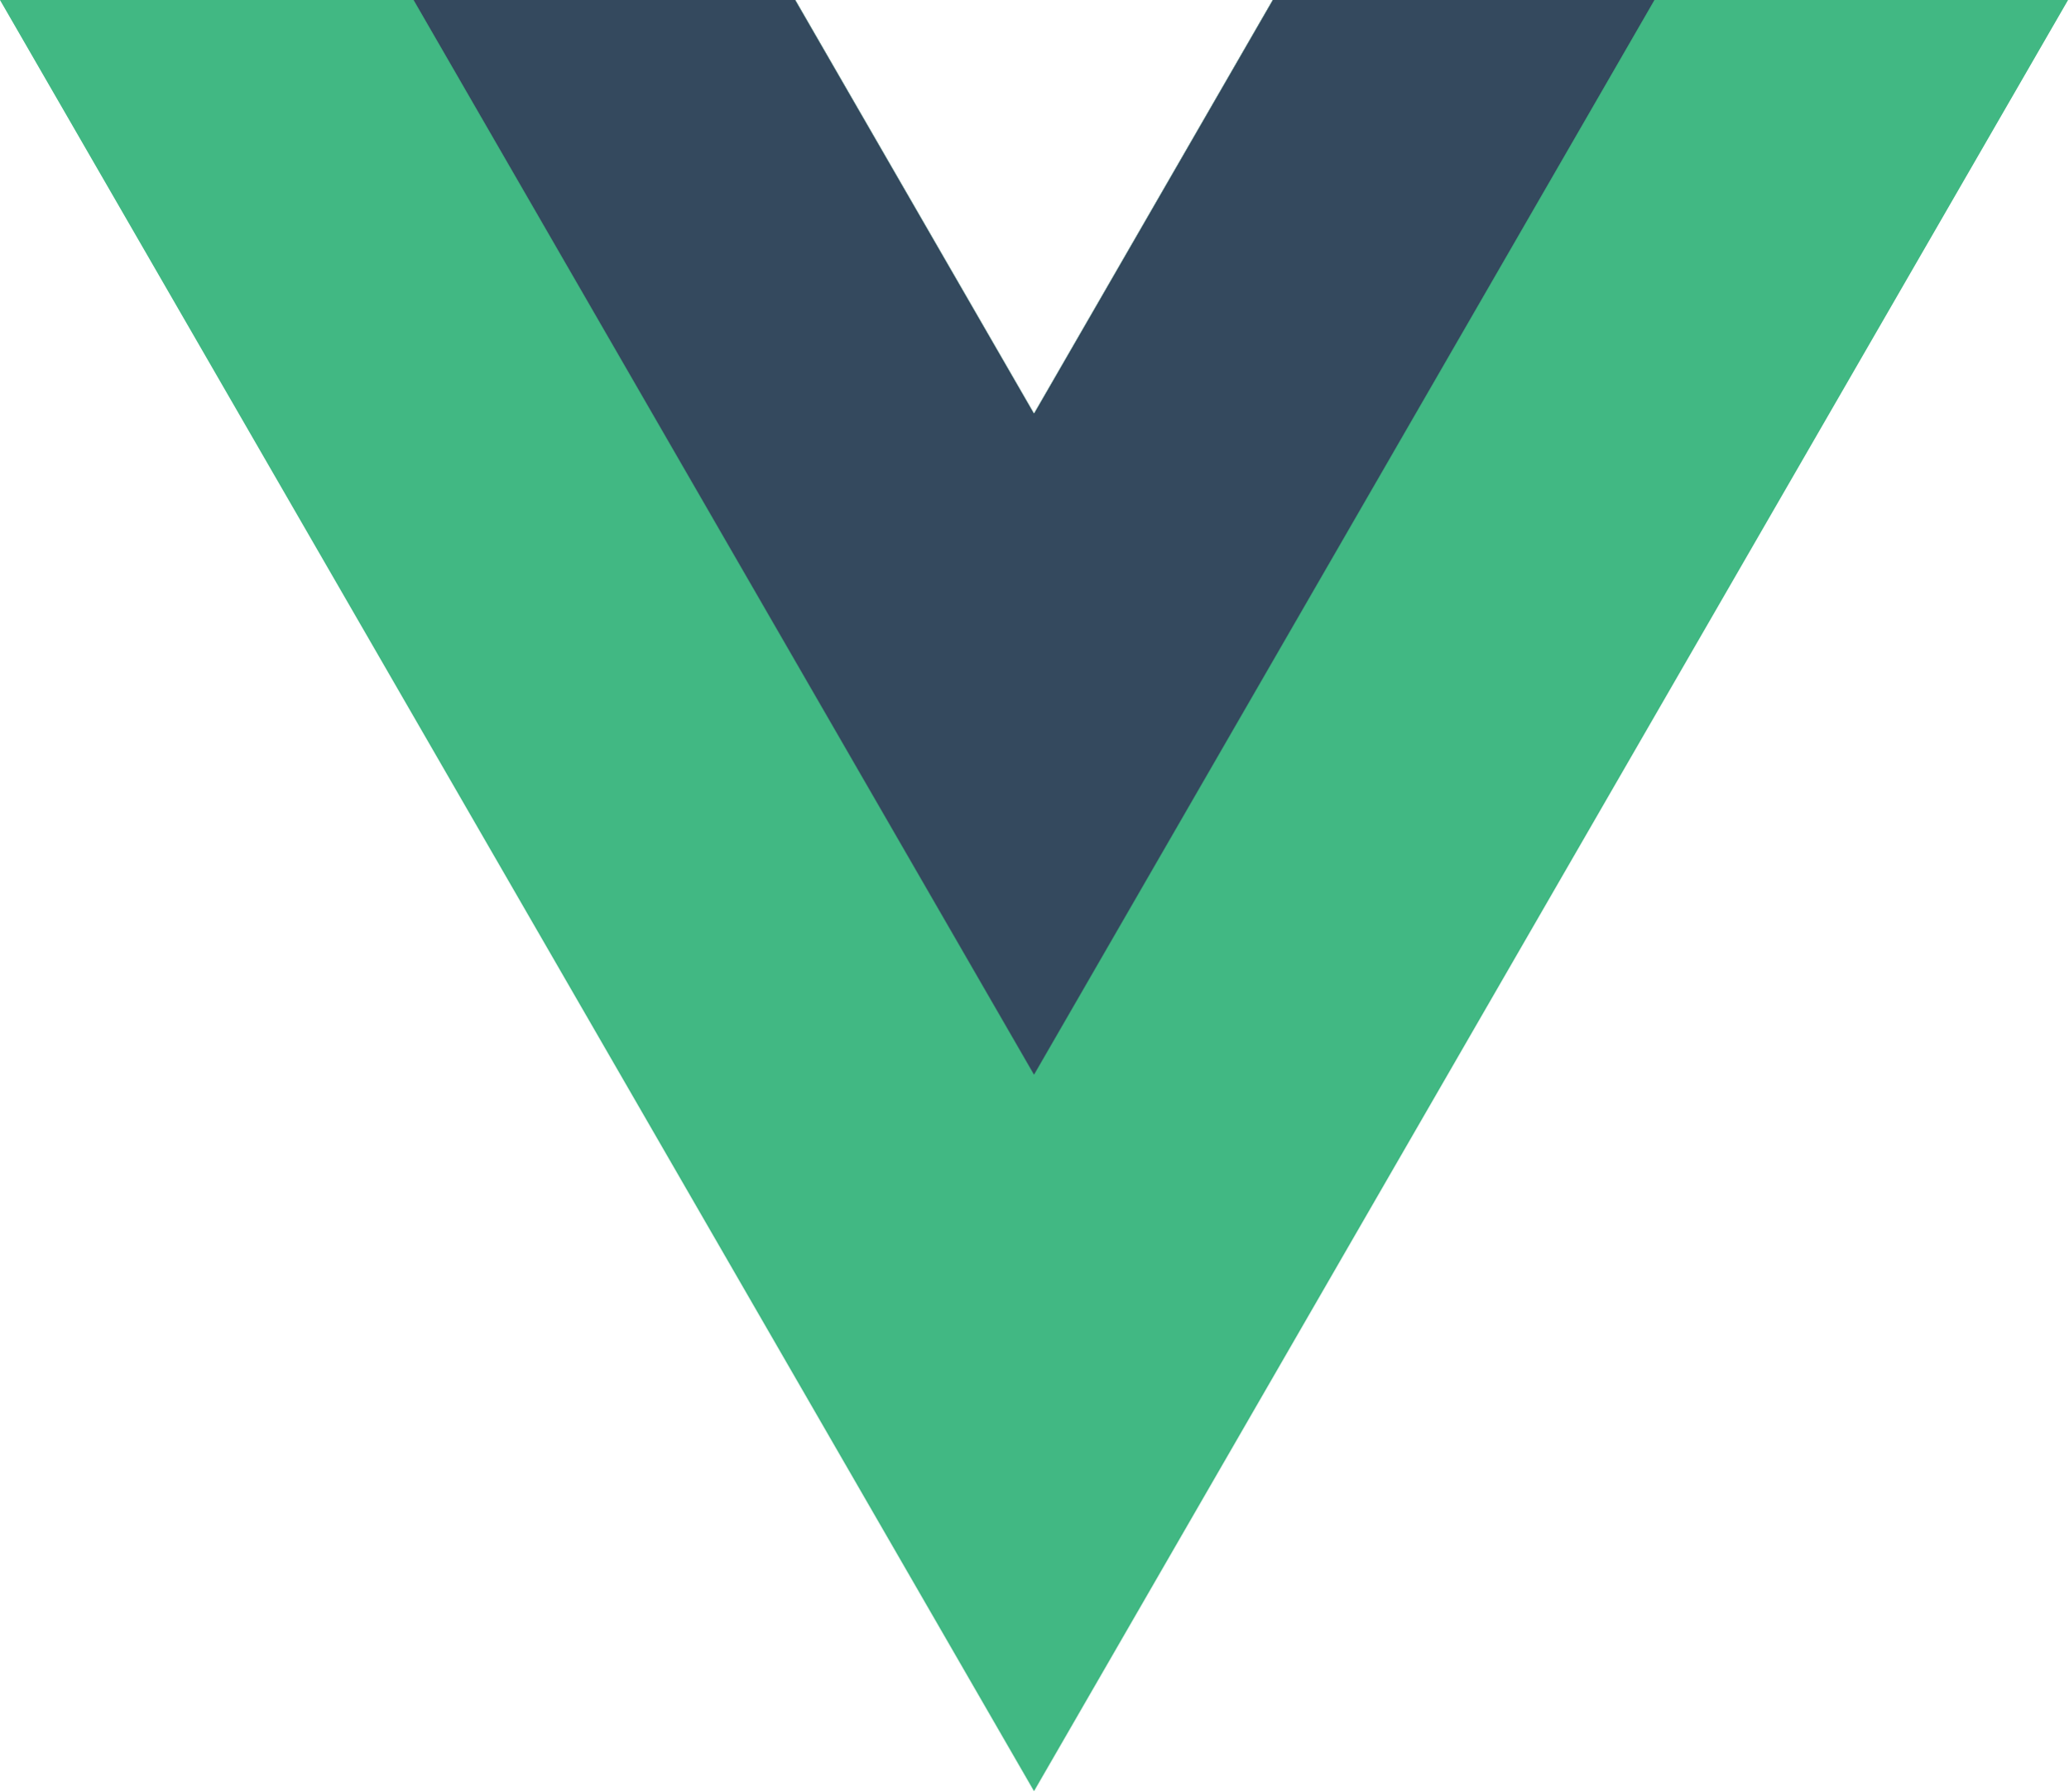
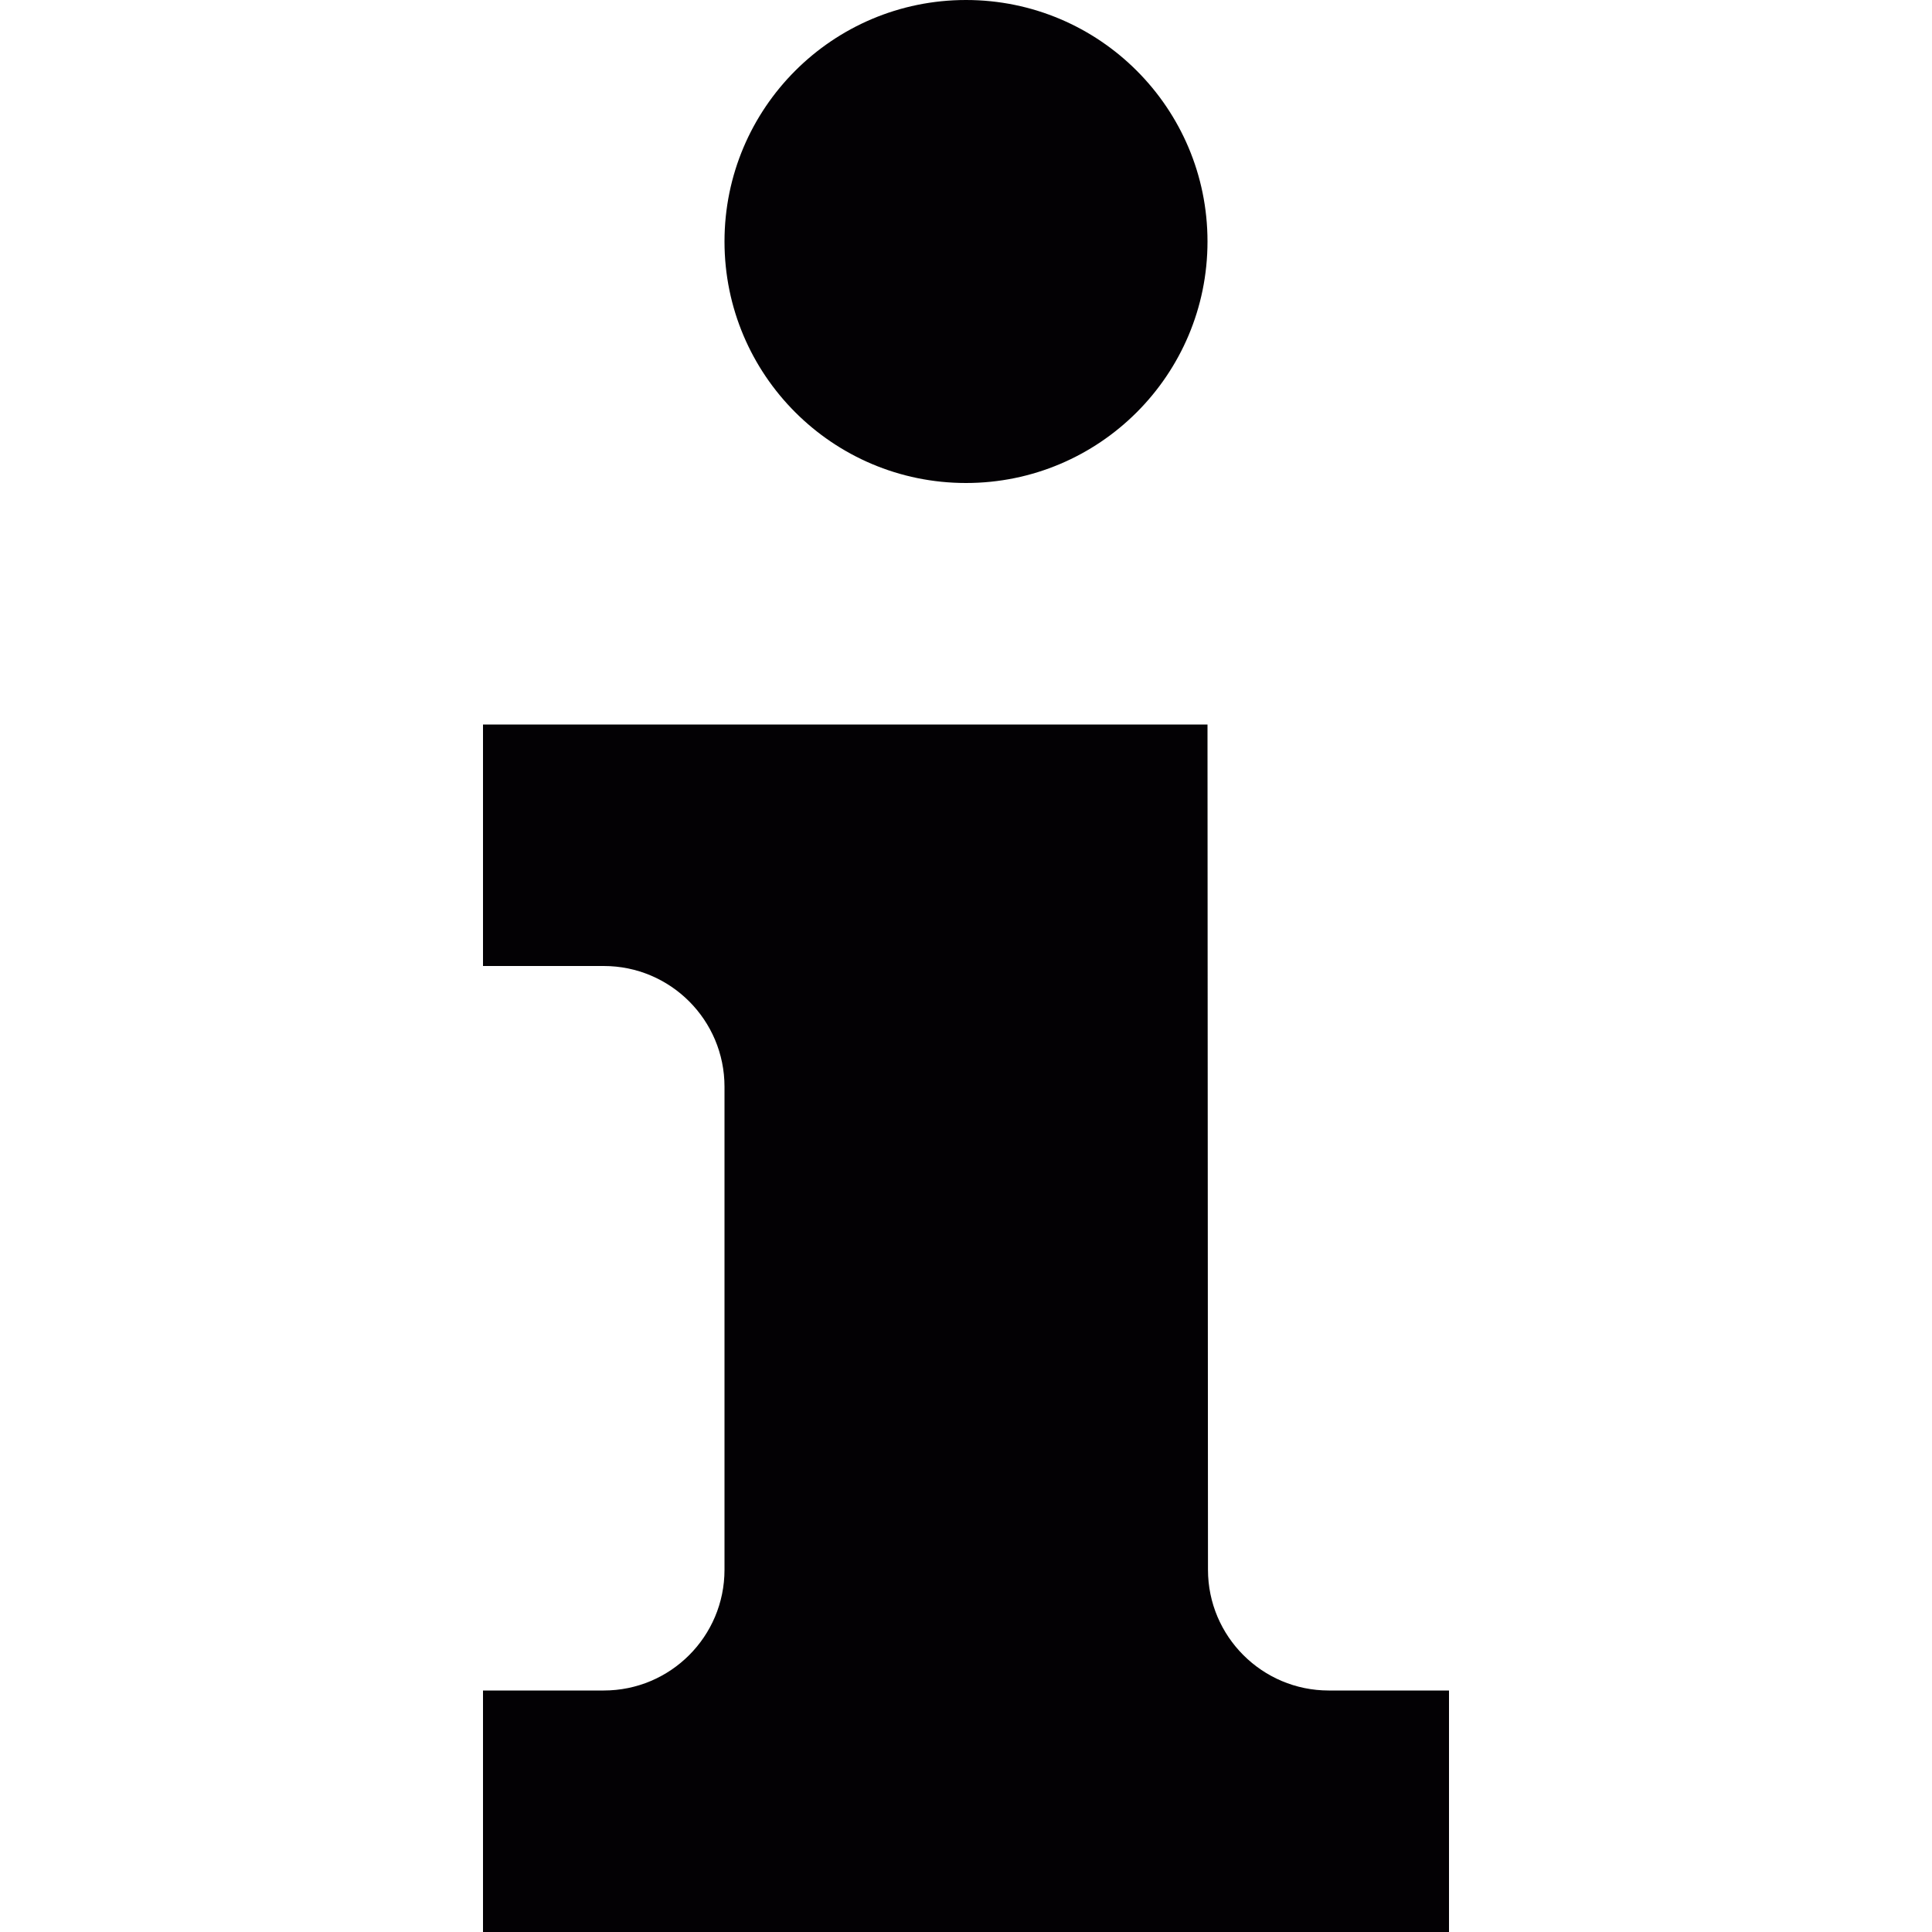
- <svg xmlns="http://www.w3.org/2000/svg" viewBox="0 0 261.76 226.69">
-   <path d="M161.096.001l-30.225 52.351L100.647.001H-.005l130.877 226.688L261.749.001z" fill="#41b883" />
-   <path d="M161.096.001l-30.225 52.351L100.647.001H52.346l78.526 136.01L209.398.001z" fill="#34495e" />
+ <svg xmlns="http://www.w3.org/2000/svg" height="800px" width="800px" version="1.1" id="Capa_1" viewBox="0 0 32 32" xml:space="preserve">
+   <g>
+     <g id="info">
+       <g>
+         <path style="fill:#030104;" d="M10,16c1.105,0,2,0.895,2,2v8c0,1.105-0.895,2-2,2H8v4h16v-4h-1.992c-1.102,0-2-0.895-2-2L20,12H8     v4H10z" />
+         <circle style="fill:#030104;" cx="16" cy="4" r="4" />
+       </g>
+     </g>
+   </g>
</svg>
